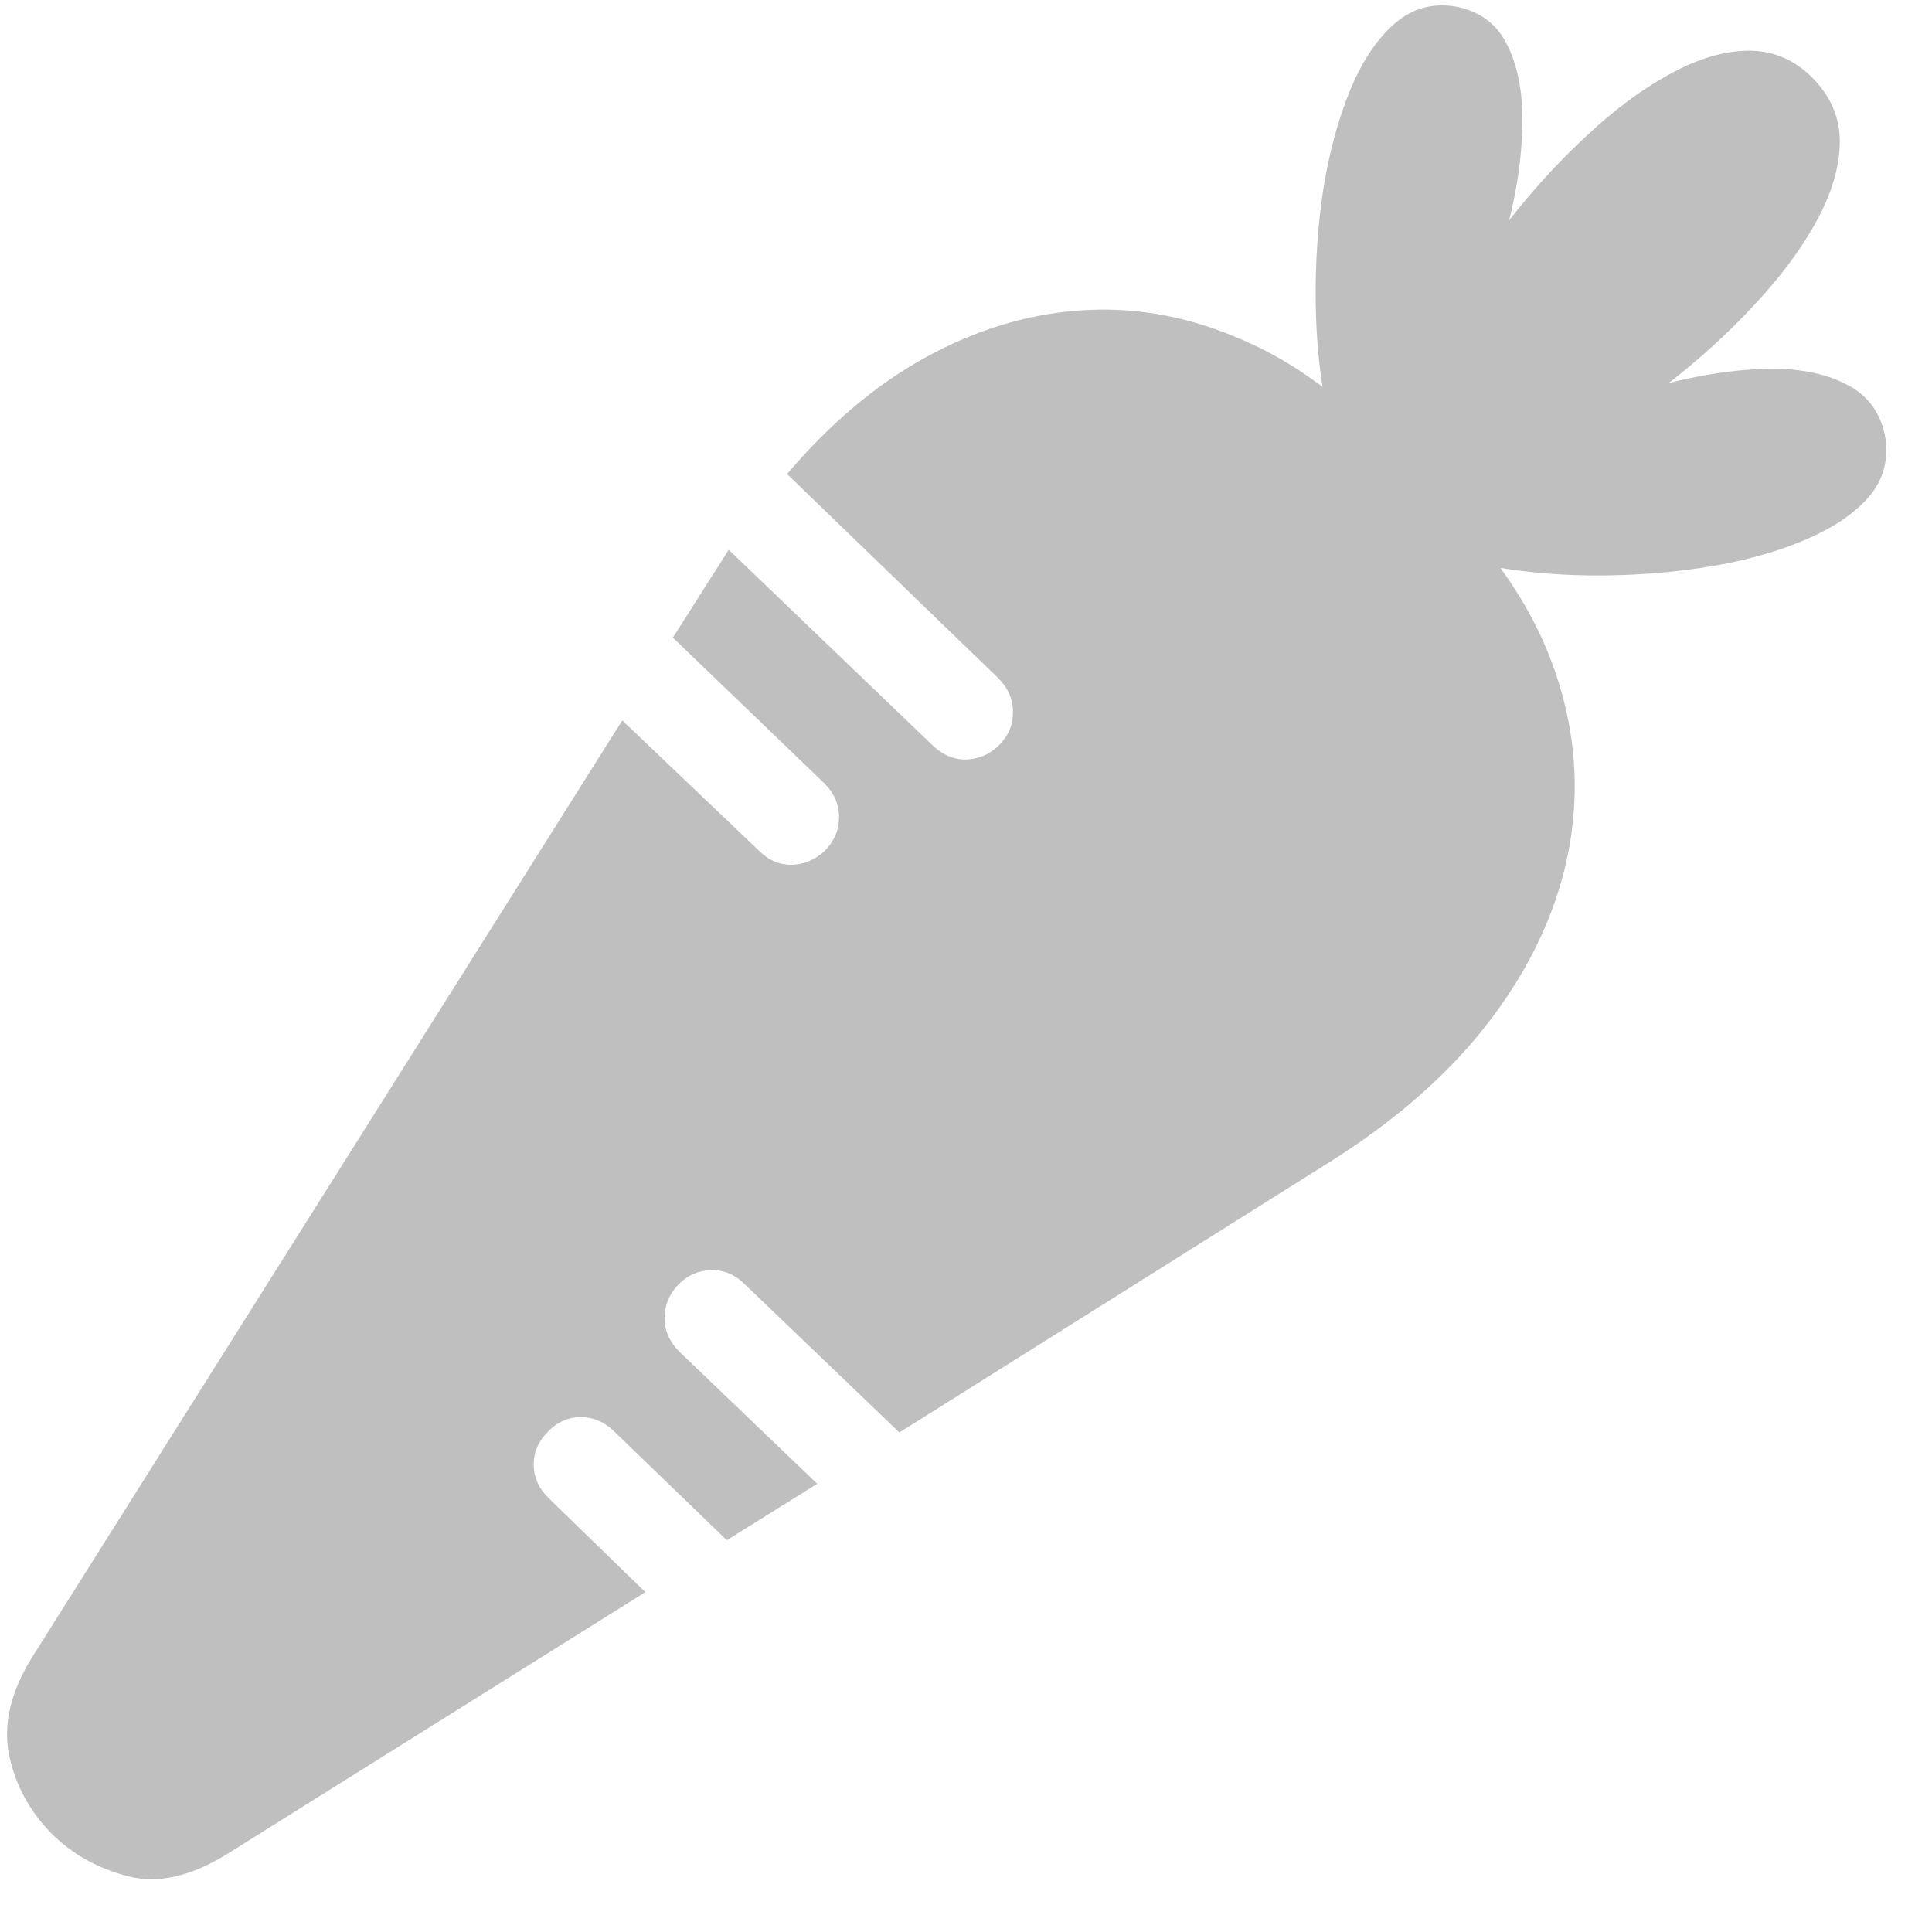
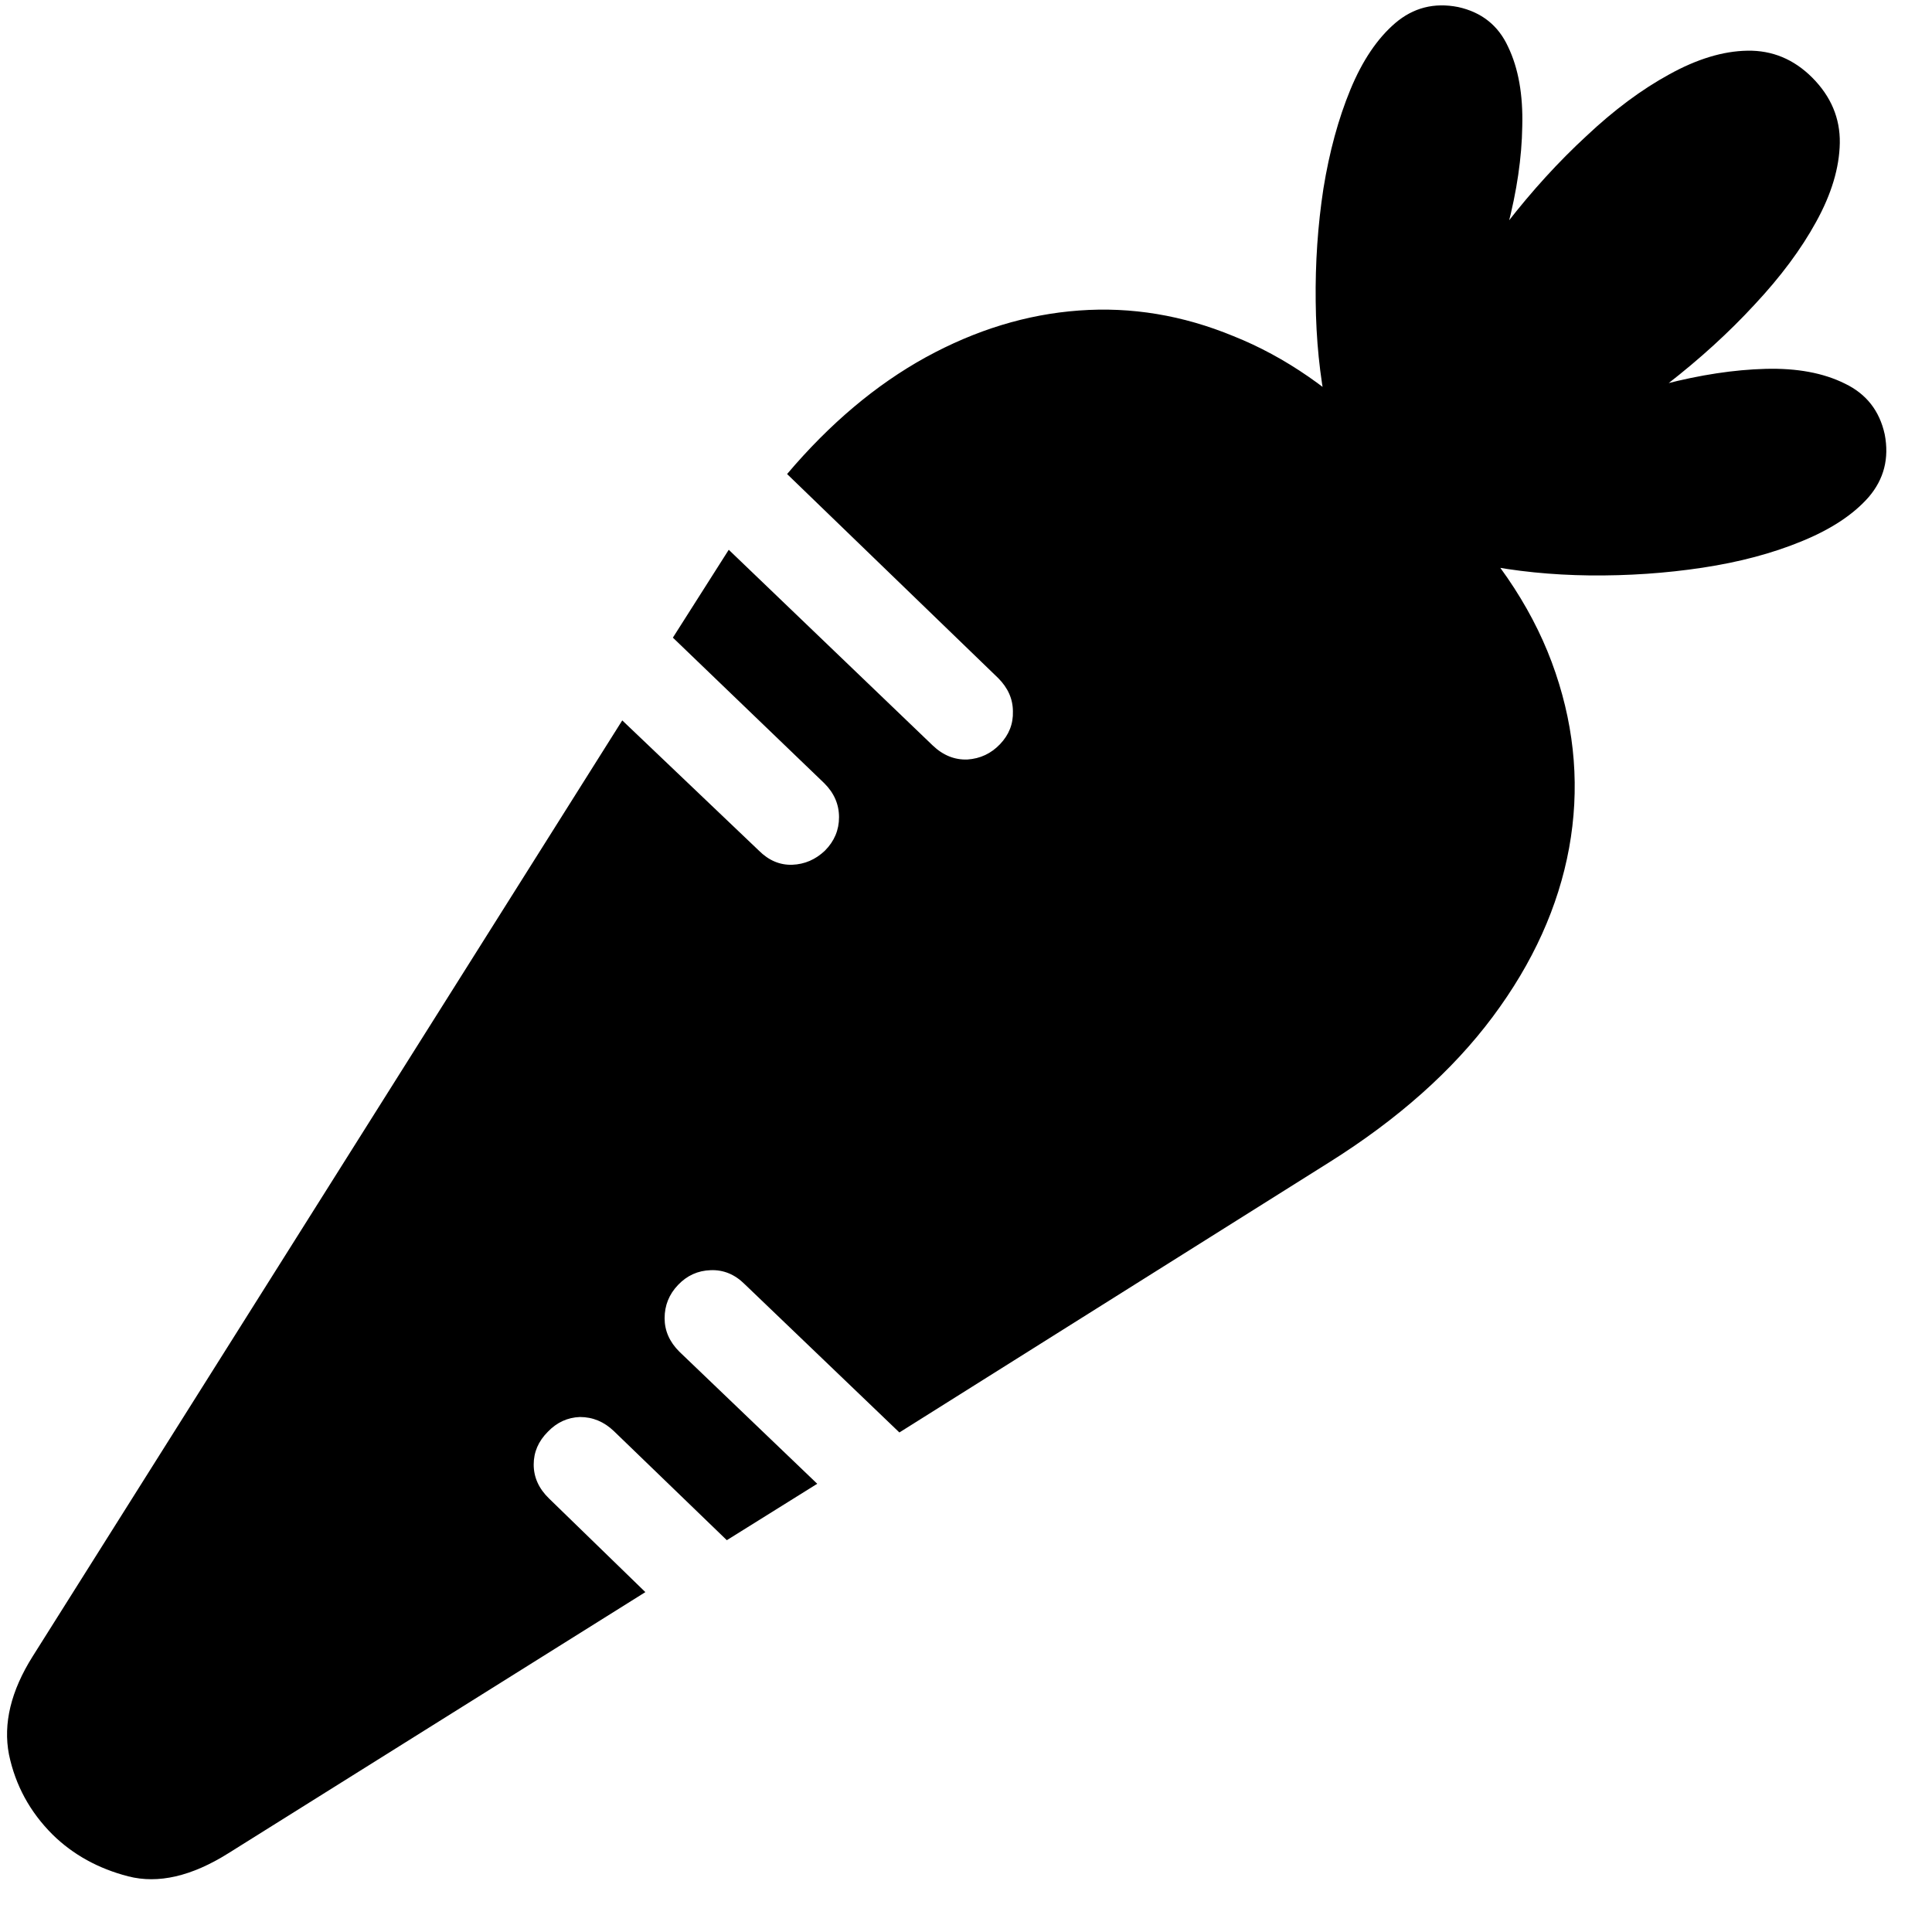
<svg xmlns="http://www.w3.org/2000/svg" width="25" height="25" viewBox="0 0 25 25" fill="none">
-   <path d="M17.564 6.383C17.393 6.09 17.26 5.728 17.166 5.296C17.077 4.859 17.03 4.394 17.025 3.901C17.019 3.403 17.052 2.916 17.125 2.44C17.202 1.965 17.318 1.538 17.473 1.162C17.628 0.786 17.822 0.498 18.054 0.299C18.287 0.1 18.558 0.03 18.868 0.091C19.172 0.158 19.388 0.329 19.515 0.606C19.648 0.883 19.709 1.226 19.698 1.635C19.692 2.039 19.628 2.474 19.507 2.938C19.385 3.403 19.225 3.863 19.025 4.316C18.826 4.765 18.599 5.171 18.345 5.537C18.096 5.902 17.836 6.184 17.564 6.383ZM17.764 6.707C17.775 6.353 17.855 5.96 18.004 5.528C18.159 5.091 18.364 4.648 18.619 4.2C18.879 3.746 19.172 3.309 19.498 2.889C19.825 2.468 20.168 2.092 20.528 1.76C20.887 1.422 21.244 1.157 21.599 0.963C21.958 0.764 22.296 0.661 22.611 0.656C22.932 0.65 23.212 0.766 23.45 1.004C23.693 1.248 23.812 1.53 23.807 1.851C23.801 2.172 23.699 2.512 23.5 2.872C23.306 3.226 23.04 3.583 22.703 3.943C22.371 4.303 21.994 4.646 21.574 4.972C21.153 5.299 20.716 5.592 20.262 5.852C19.814 6.107 19.374 6.311 18.942 6.466C18.511 6.616 18.118 6.696 17.764 6.707ZM18.096 6.898C18.289 6.632 18.569 6.375 18.934 6.126C19.299 5.871 19.706 5.645 20.154 5.445C20.608 5.246 21.067 5.088 21.532 4.972C22.003 4.85 22.44 4.784 22.844 4.773C23.253 4.762 23.596 4.826 23.873 4.964C24.15 5.097 24.321 5.315 24.388 5.62C24.448 5.93 24.379 6.201 24.18 6.433C23.981 6.66 23.69 6.851 23.309 7.006C22.932 7.161 22.506 7.274 22.03 7.346C21.554 7.418 21.067 7.451 20.569 7.446C20.077 7.44 19.612 7.393 19.175 7.305C18.743 7.211 18.383 7.075 18.096 6.898ZM0.681 23.74C0.387 23.447 0.199 23.101 0.116 22.703C0.039 22.304 0.141 21.881 0.423 21.433L8.052 9.322L9.82 11.007C9.947 11.134 10.091 11.195 10.251 11.19C10.412 11.184 10.553 11.123 10.675 11.007C10.796 10.885 10.857 10.741 10.857 10.575C10.857 10.409 10.794 10.262 10.666 10.135L8.707 8.251L9.43 7.114L12.069 9.646C12.202 9.773 12.351 9.834 12.518 9.828C12.684 9.817 12.825 9.751 12.941 9.629C13.057 9.507 13.112 9.366 13.107 9.206C13.107 9.045 13.043 8.901 12.916 8.774L10.185 6.134C10.738 5.481 11.336 4.978 11.978 4.624C12.626 4.269 13.287 4.067 13.962 4.018C14.637 3.968 15.304 4.078 15.962 4.35C16.626 4.615 17.252 5.047 17.838 5.645L18.751 6.574C19.416 7.244 19.875 7.955 20.129 8.708C20.384 9.46 20.442 10.216 20.304 10.974C20.165 11.732 19.836 12.46 19.316 13.157C18.796 13.854 18.09 14.482 17.199 15.041L11.638 18.536L9.637 16.618C9.51 16.491 9.363 16.43 9.197 16.436C9.031 16.441 8.89 16.505 8.774 16.627C8.658 16.748 8.6 16.892 8.6 17.058C8.6 17.219 8.663 17.363 8.79 17.49L10.575 19.2L9.405 19.93L7.944 18.519C7.817 18.397 7.67 18.336 7.504 18.336C7.343 18.342 7.205 18.406 7.089 18.527C6.967 18.649 6.906 18.79 6.906 18.951C6.906 19.117 6.973 19.263 7.105 19.391L8.351 20.602L2.955 23.981C2.479 24.28 2.047 24.379 1.66 24.28C1.273 24.18 0.946 24 0.681 23.74Z" fill="#BFBFBF" />
+   <path d="M17.564 6.383C17.393 6.09 17.26 5.728 17.166 5.296C17.077 4.859 17.03 4.394 17.025 3.901C17.019 3.403 17.052 2.916 17.125 2.44C17.202 1.965 17.318 1.538 17.473 1.162C17.628 0.786 17.822 0.498 18.054 0.299C18.287 0.1 18.558 0.03 18.868 0.091C19.172 0.158 19.388 0.329 19.515 0.606C19.648 0.883 19.709 1.226 19.698 1.635C19.692 2.039 19.628 2.474 19.507 2.938C19.385 3.403 19.225 3.863 19.025 4.316C18.826 4.765 18.599 5.171 18.345 5.537C18.096 5.902 17.836 6.184 17.564 6.383ZM17.764 6.707C17.775 6.353 17.855 5.96 18.004 5.528C18.159 5.091 18.364 4.648 18.619 4.2C18.879 3.746 19.172 3.309 19.498 2.889C19.825 2.468 20.168 2.092 20.528 1.76C20.887 1.422 21.244 1.157 21.599 0.963C21.958 0.764 22.296 0.661 22.611 0.656C22.932 0.65 23.212 0.766 23.45 1.004C23.693 1.248 23.812 1.53 23.807 1.851C23.801 2.172 23.699 2.512 23.5 2.872C23.306 3.226 23.04 3.583 22.703 3.943C22.371 4.303 21.994 4.646 21.574 4.972C21.153 5.299 20.716 5.592 20.262 5.852C19.814 6.107 19.374 6.311 18.942 6.466C18.511 6.616 18.118 6.696 17.764 6.707ZM18.096 6.898C18.289 6.632 18.569 6.375 18.934 6.126C19.299 5.871 19.706 5.645 20.154 5.445C20.608 5.246 21.067 5.088 21.532 4.972C22.003 4.85 22.44 4.784 22.844 4.773C23.253 4.762 23.596 4.826 23.873 4.964C24.15 5.097 24.321 5.315 24.388 5.62C24.448 5.93 24.379 6.201 24.18 6.433C23.981 6.66 23.69 6.851 23.309 7.006C22.932 7.161 22.506 7.274 22.03 7.346C21.554 7.418 21.067 7.451 20.569 7.446C20.077 7.44 19.612 7.393 19.175 7.305C18.743 7.211 18.383 7.075 18.096 6.898ZM0.681 23.74C0.387 23.447 0.199 23.101 0.116 22.703C0.039 22.304 0.141 21.881 0.423 21.433L8.052 9.322L9.82 11.007C9.947 11.134 10.091 11.195 10.251 11.19C10.412 11.184 10.553 11.123 10.675 11.007C10.796 10.885 10.857 10.741 10.857 10.575C10.857 10.409 10.794 10.262 10.666 10.135L8.707 8.251L9.43 7.114L12.069 9.646C12.202 9.773 12.351 9.834 12.518 9.828C12.684 9.817 12.825 9.751 12.941 9.629C13.057 9.507 13.112 9.366 13.107 9.206C13.107 9.045 13.043 8.901 12.916 8.774L10.185 6.134C10.738 5.481 11.336 4.978 11.978 4.624C12.626 4.269 13.287 4.067 13.962 4.018C14.637 3.968 15.304 4.078 15.962 4.35C16.626 4.615 17.252 5.047 17.838 5.645L18.751 6.574C19.416 7.244 19.875 7.955 20.129 8.708C20.384 9.46 20.442 10.216 20.304 10.974C20.165 11.732 19.836 12.46 19.316 13.157C18.796 13.854 18.09 14.482 17.199 15.041L11.638 18.536L9.637 16.618C9.51 16.491 9.363 16.43 9.197 16.436C9.031 16.441 8.89 16.505 8.774 16.627C8.658 16.748 8.6 16.892 8.6 17.058C8.6 17.219 8.663 17.363 8.79 17.49L10.575 19.2L9.405 19.93L7.944 18.519C7.817 18.397 7.67 18.336 7.504 18.336C7.343 18.342 7.205 18.406 7.089 18.527C6.967 18.649 6.906 18.79 6.906 18.951C6.906 19.117 6.973 19.263 7.105 19.391L8.351 20.602L2.955 23.981C2.479 24.28 2.047 24.379 1.66 24.28C1.273 24.18 0.946 24 0.681 23.74Z" fill="currentColor" />
</svg>
